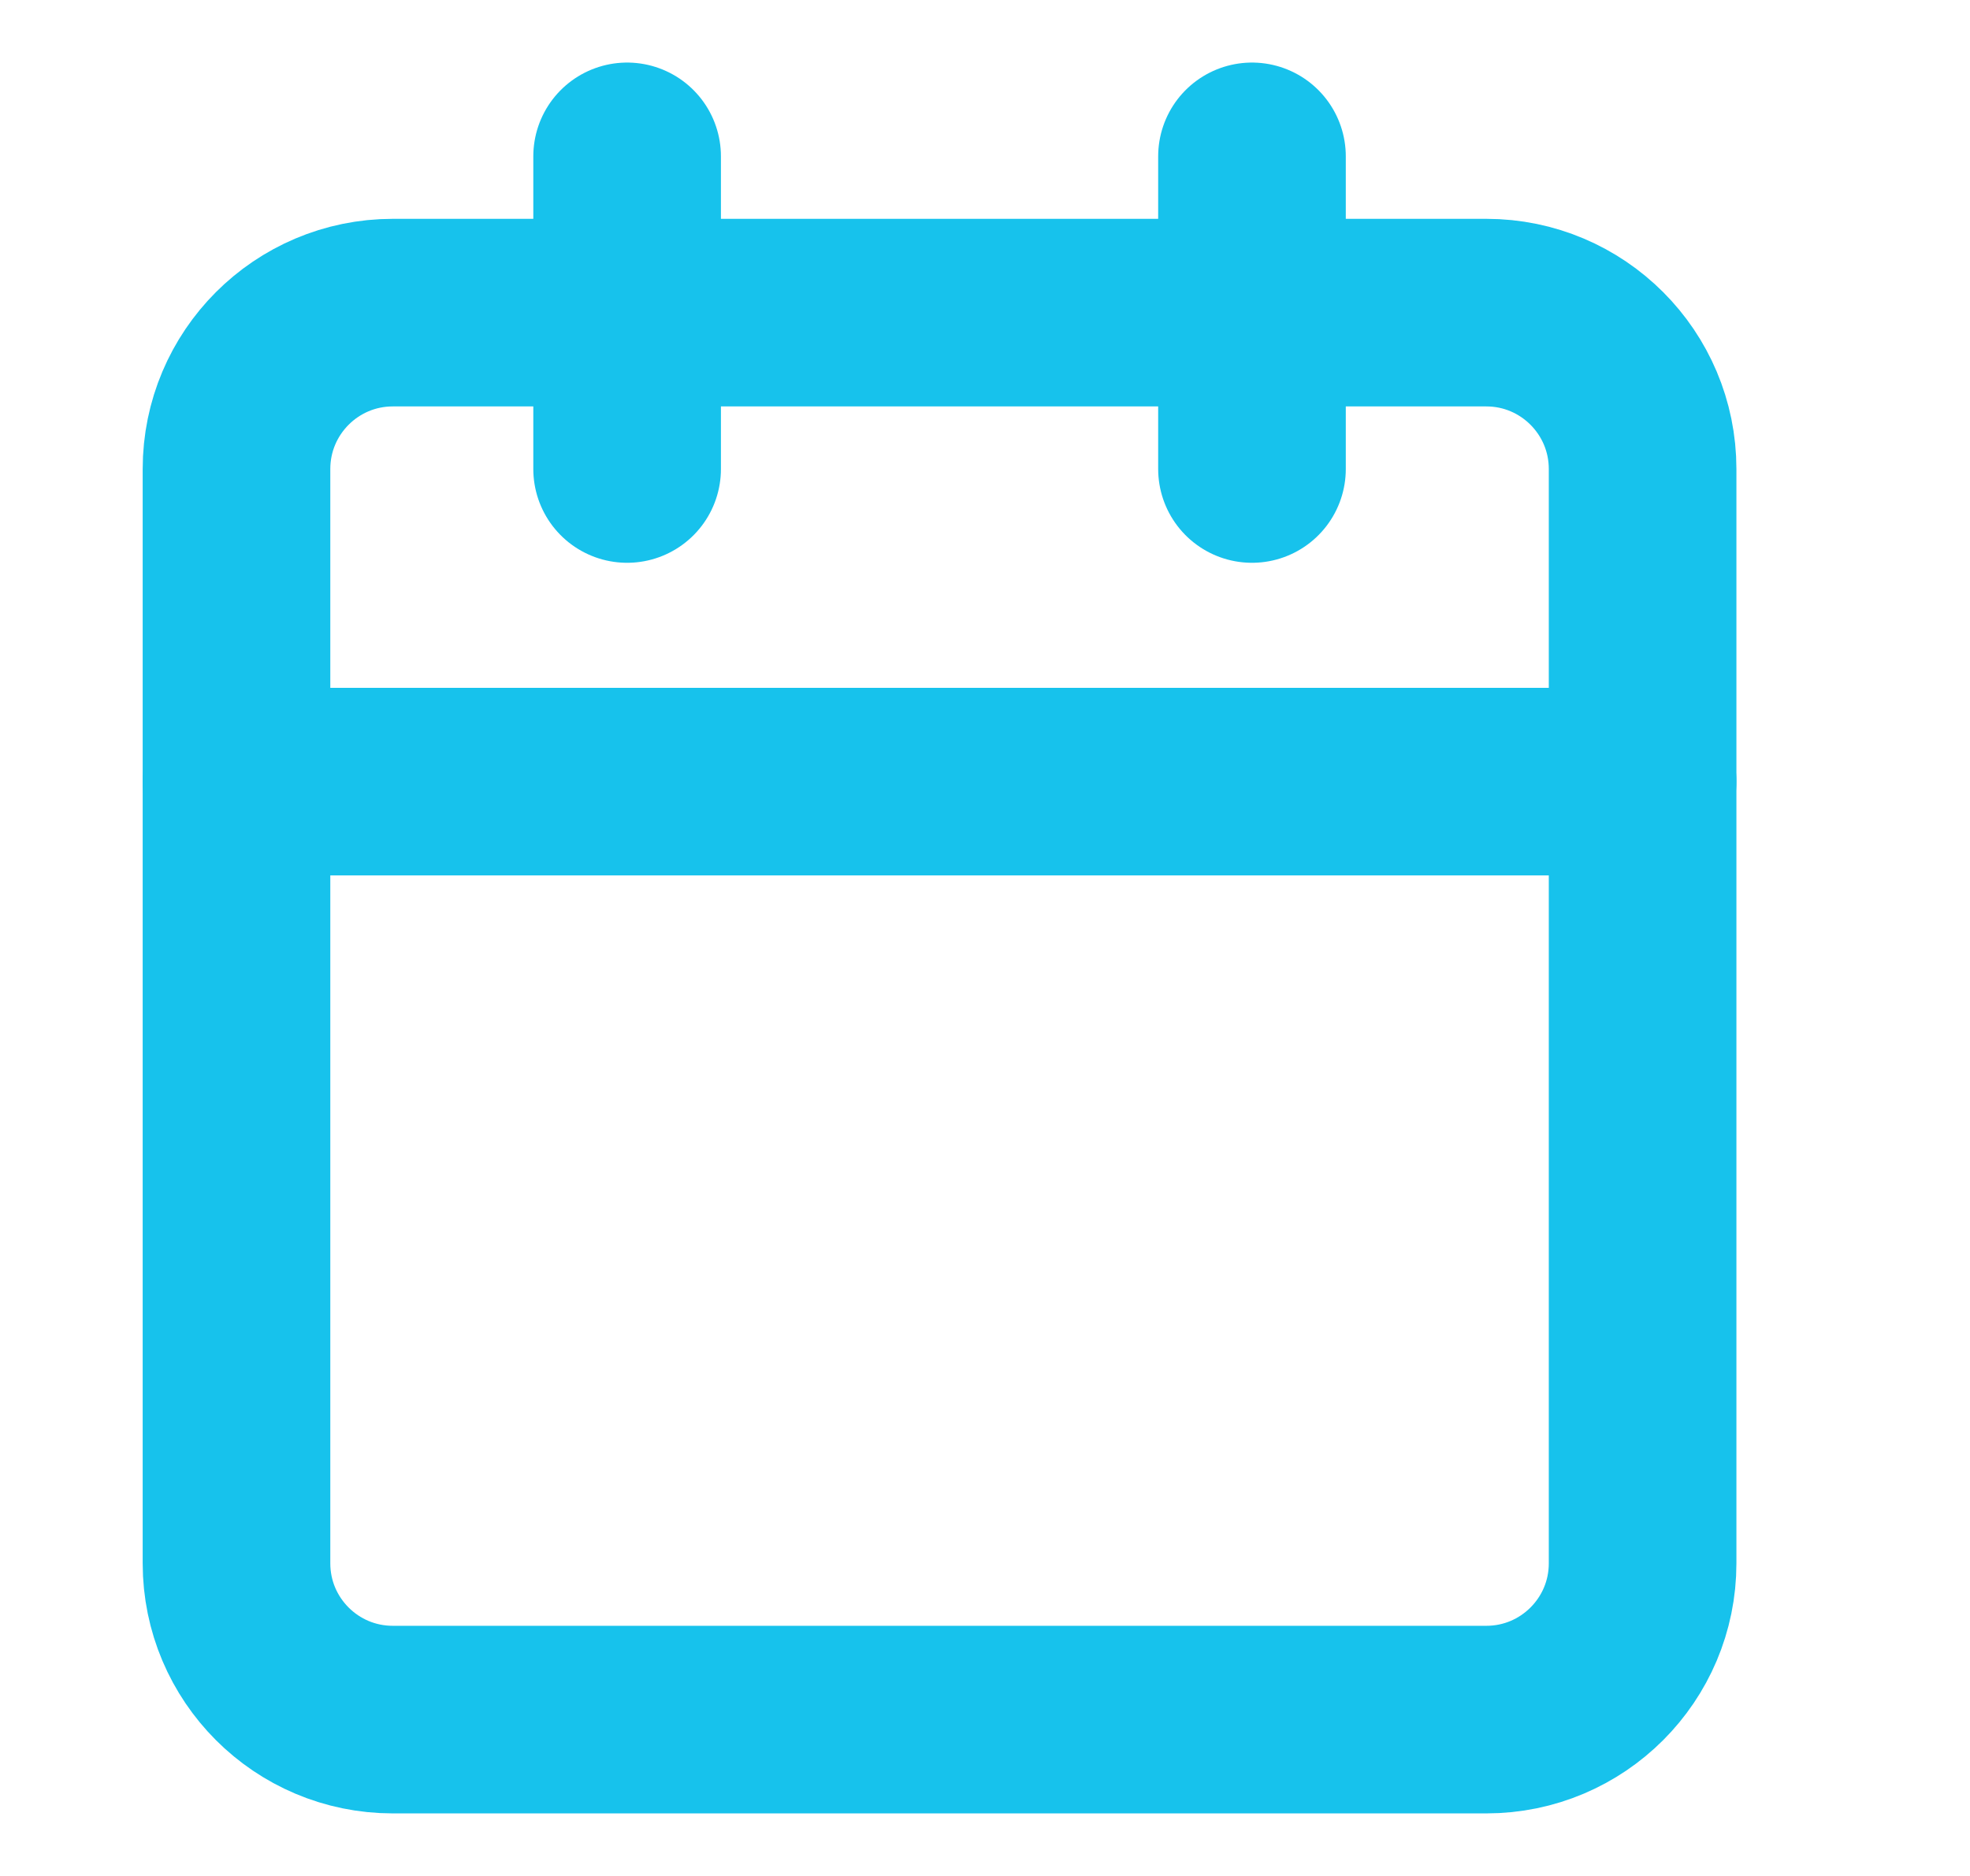
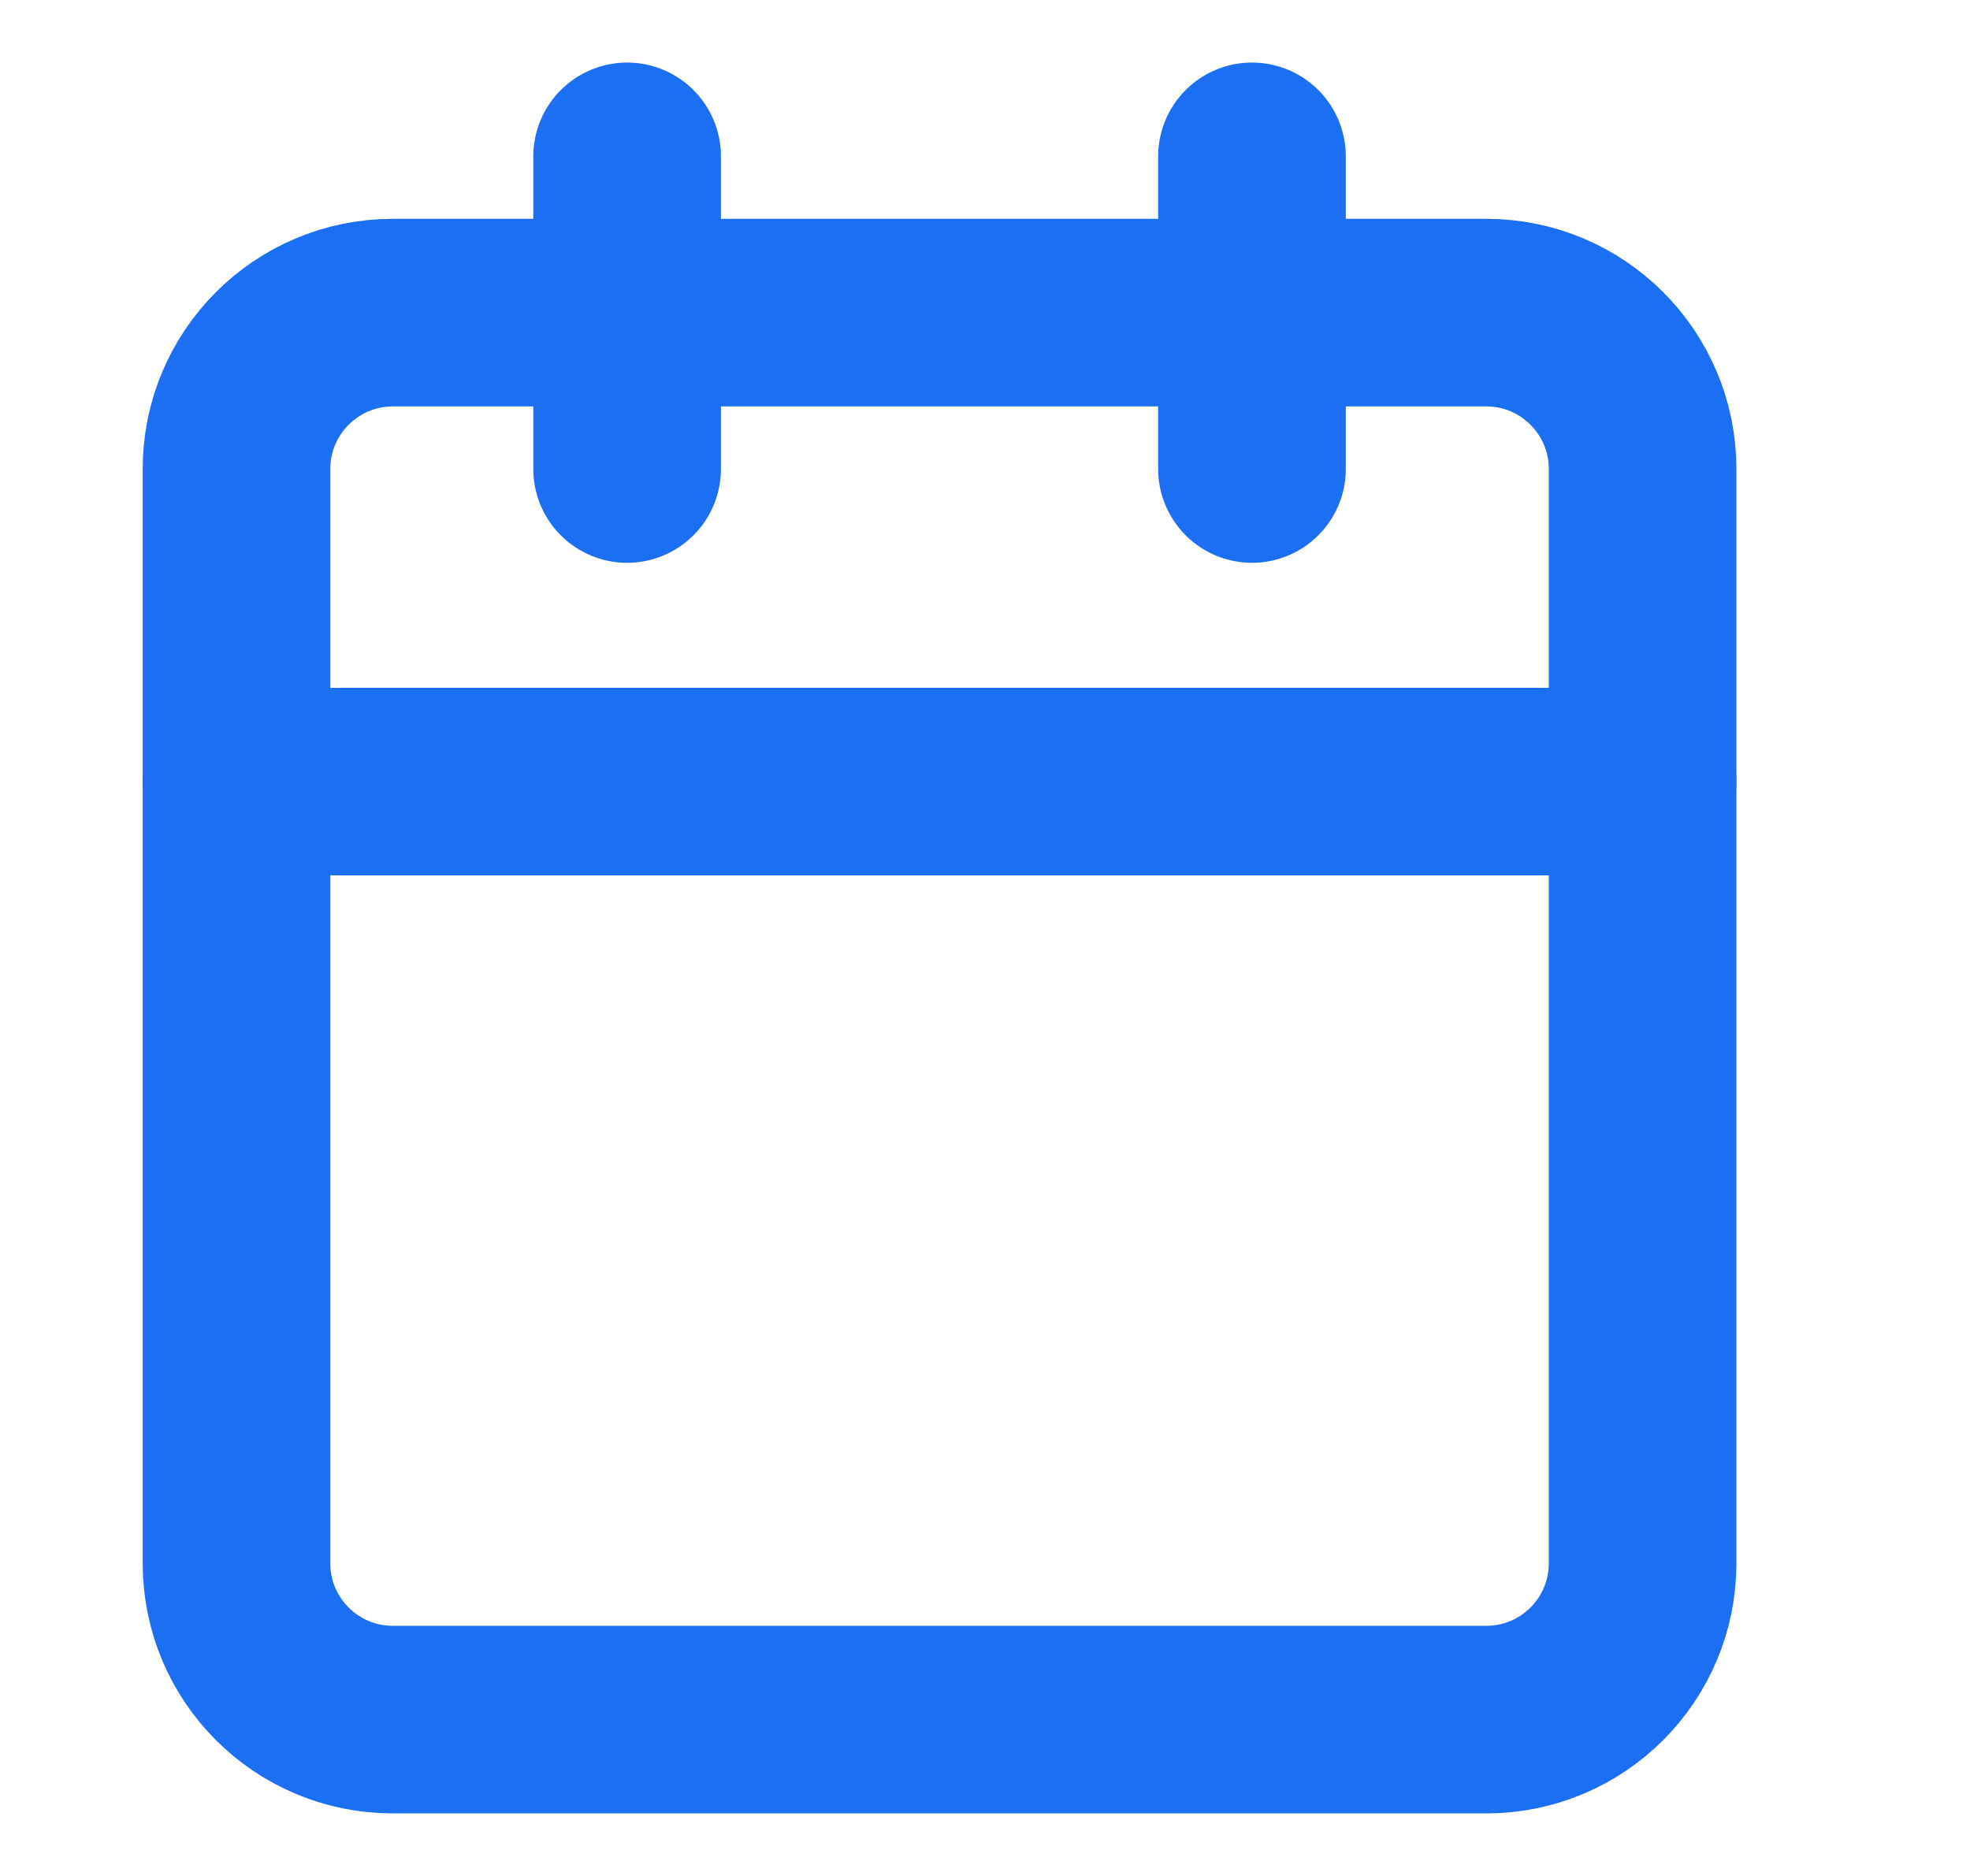
<svg xmlns="http://www.w3.org/2000/svg" width="21" height="20" viewBox="0 0 21 20" fill="none">
-   <path d="M15.844 3.333H4.187C3.267 3.333 2.521 4.08 2.521 5V16.667C2.521 17.587 3.267 18.333 4.187 18.333H15.844C16.764 18.333 17.51 17.587 17.51 16.667V5C17.51 4.08 16.764 3.333 15.844 3.333Z" stroke="#17C2EC" stroke-width="2" stroke-linecap="round" stroke-linejoin="round" />
-   <path d="M13.346 1.667V5" stroke="#17C2EC" stroke-width="2" stroke-linecap="round" stroke-linejoin="round" />
-   <path d="M6.685 1.667V5" stroke="#17C2EC" stroke-width="2" stroke-linecap="round" stroke-linejoin="round" />
-   <path d="M2.521 8.333H17.51" stroke="#17C2EC" stroke-width="2" stroke-linecap="round" stroke-linejoin="round" />
+   <path d="M15.844 3.333H4.187C3.267 3.333 2.521 4.08 2.521 5V16.667C2.521 17.587 3.267 18.333 4.187 18.333H15.844C16.764 18.333 17.51 17.587 17.51 16.667V5C17.51 4.08 16.764 3.333 15.844 3.333Z" stroke="#1b6ff3" stroke-width="2" stroke-linecap="round" stroke-linejoin="round" />
+   <path d="M13.346 1.667V5" stroke="#1b6ff3" stroke-width="2" stroke-linecap="round" stroke-linejoin="round" />
+   <path d="M6.685 1.667V5" stroke="#1b6ff3" stroke-width="2" stroke-linecap="round" stroke-linejoin="round" />
+   <path d="M2.521 8.333H17.51" stroke="#1b6ff3" stroke-width="2" stroke-linecap="round" stroke-linejoin="round" />
</svg>
